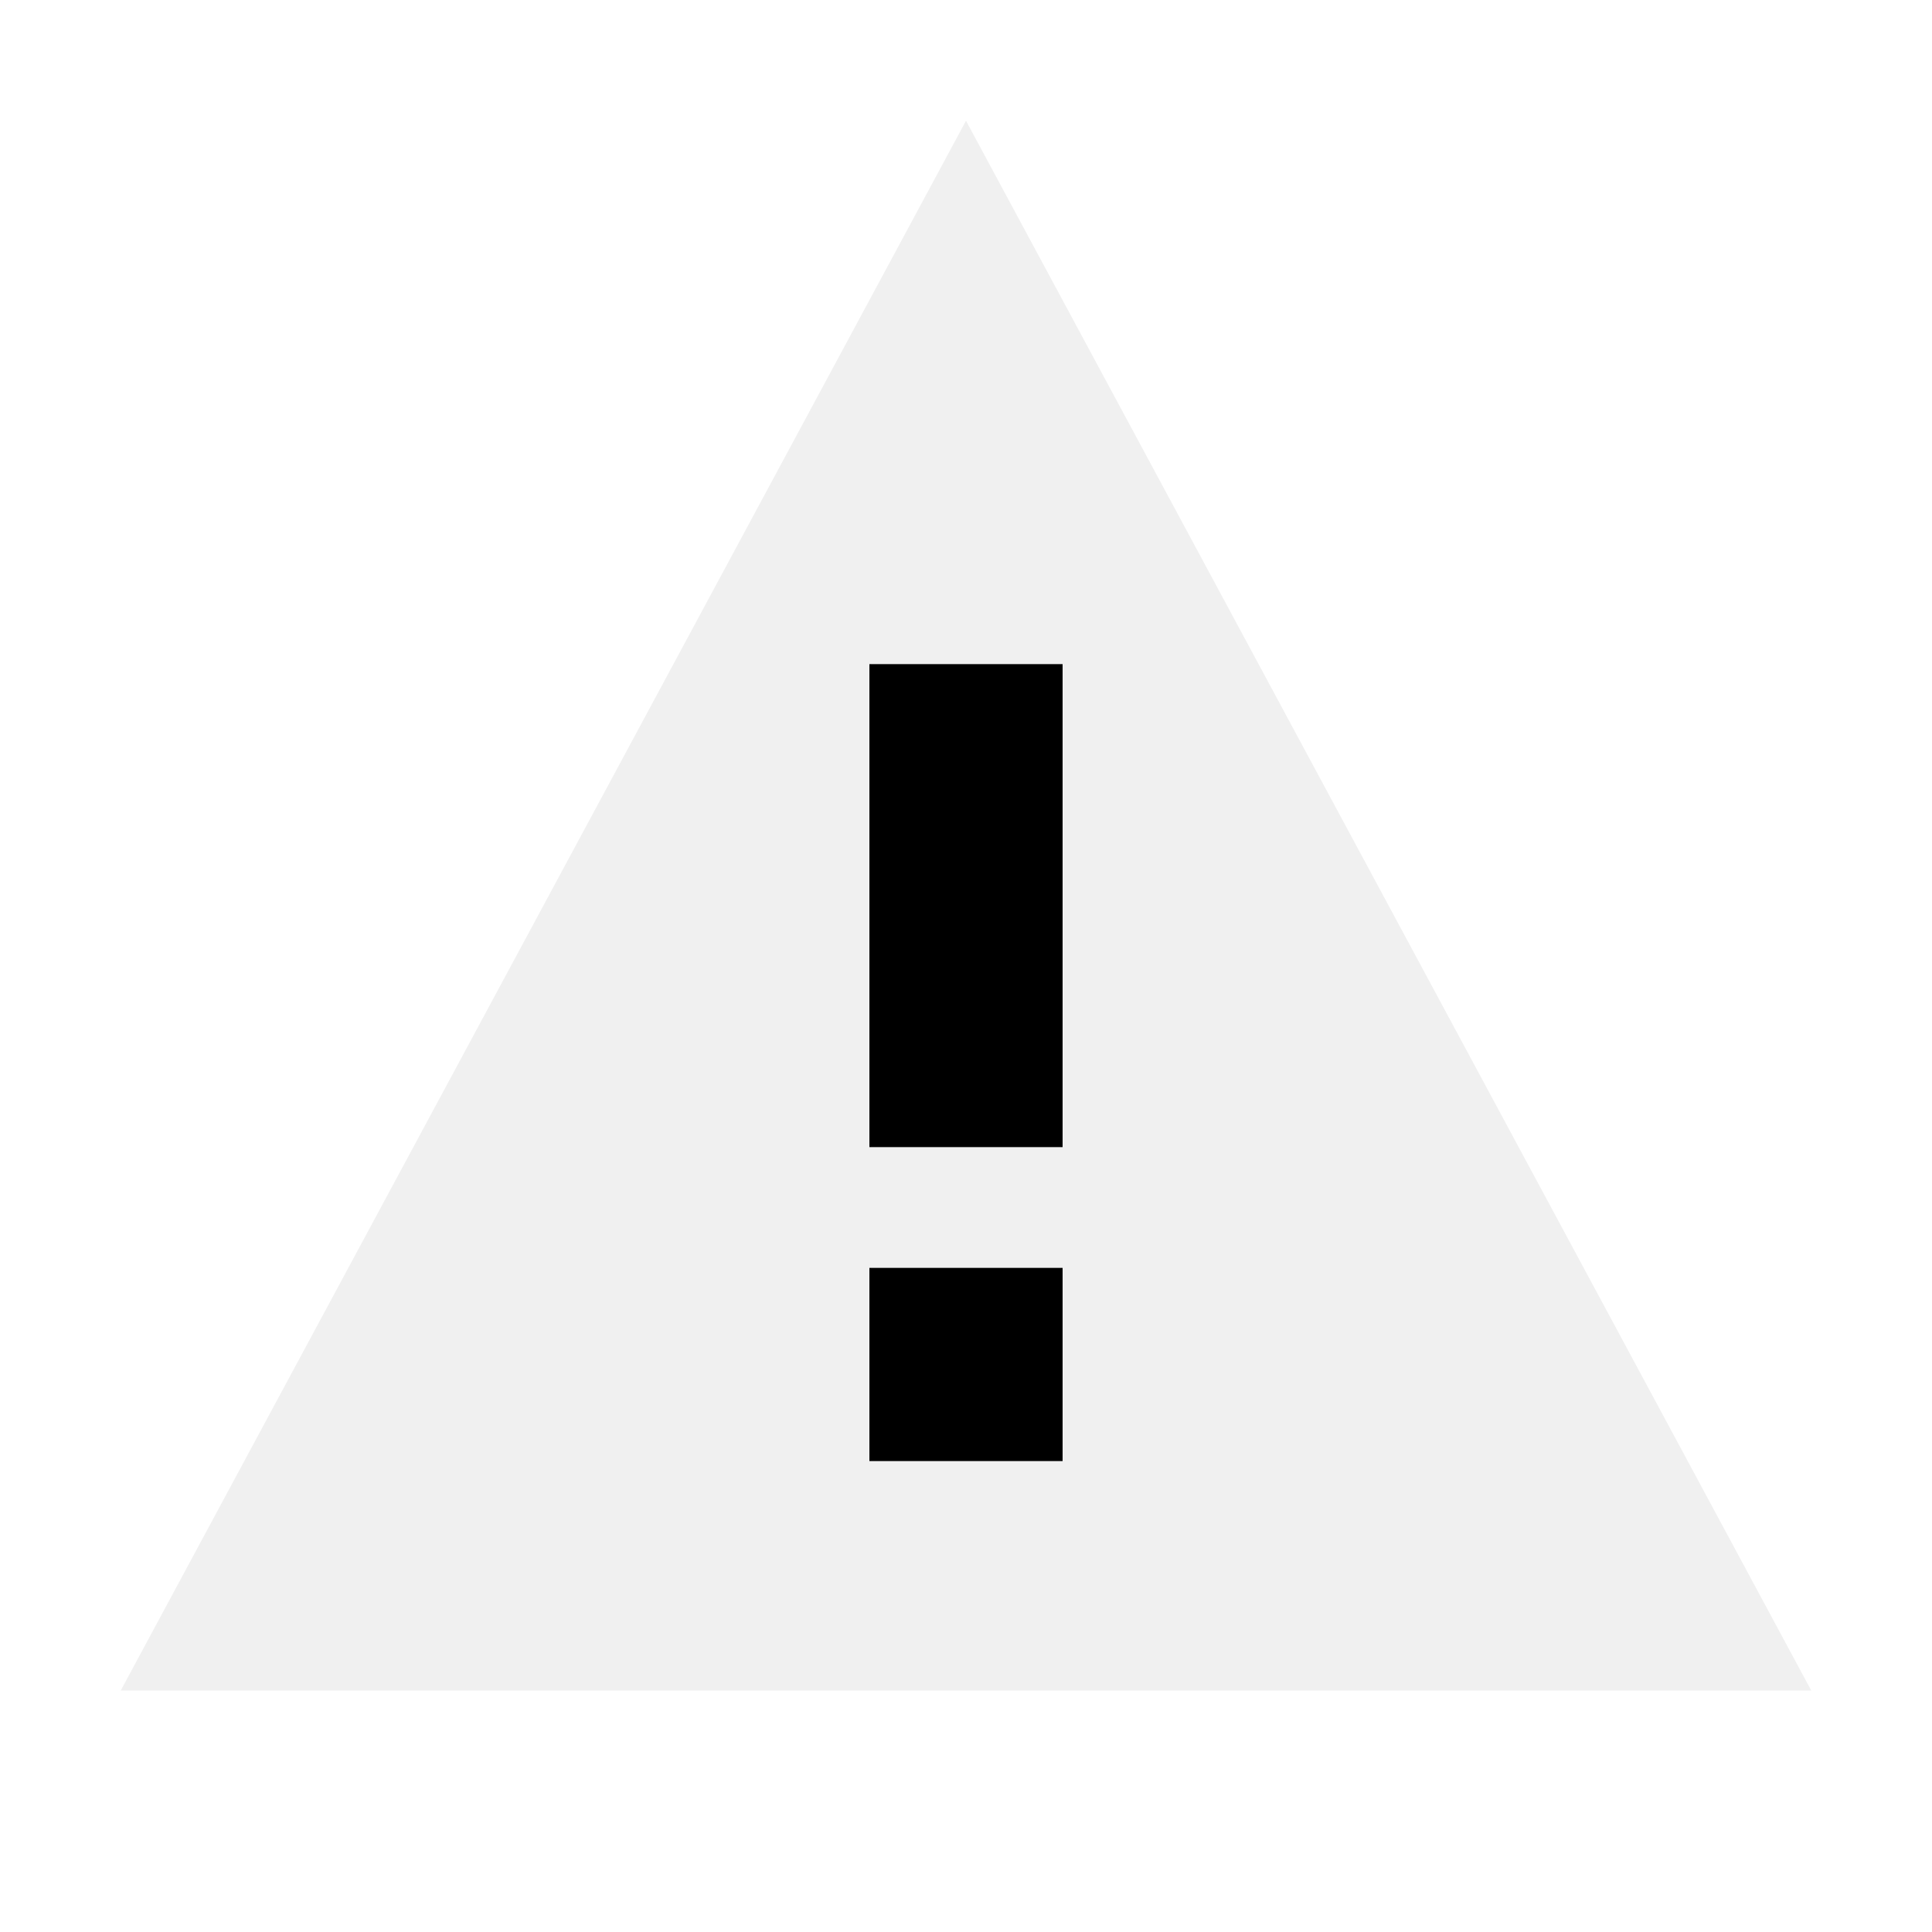
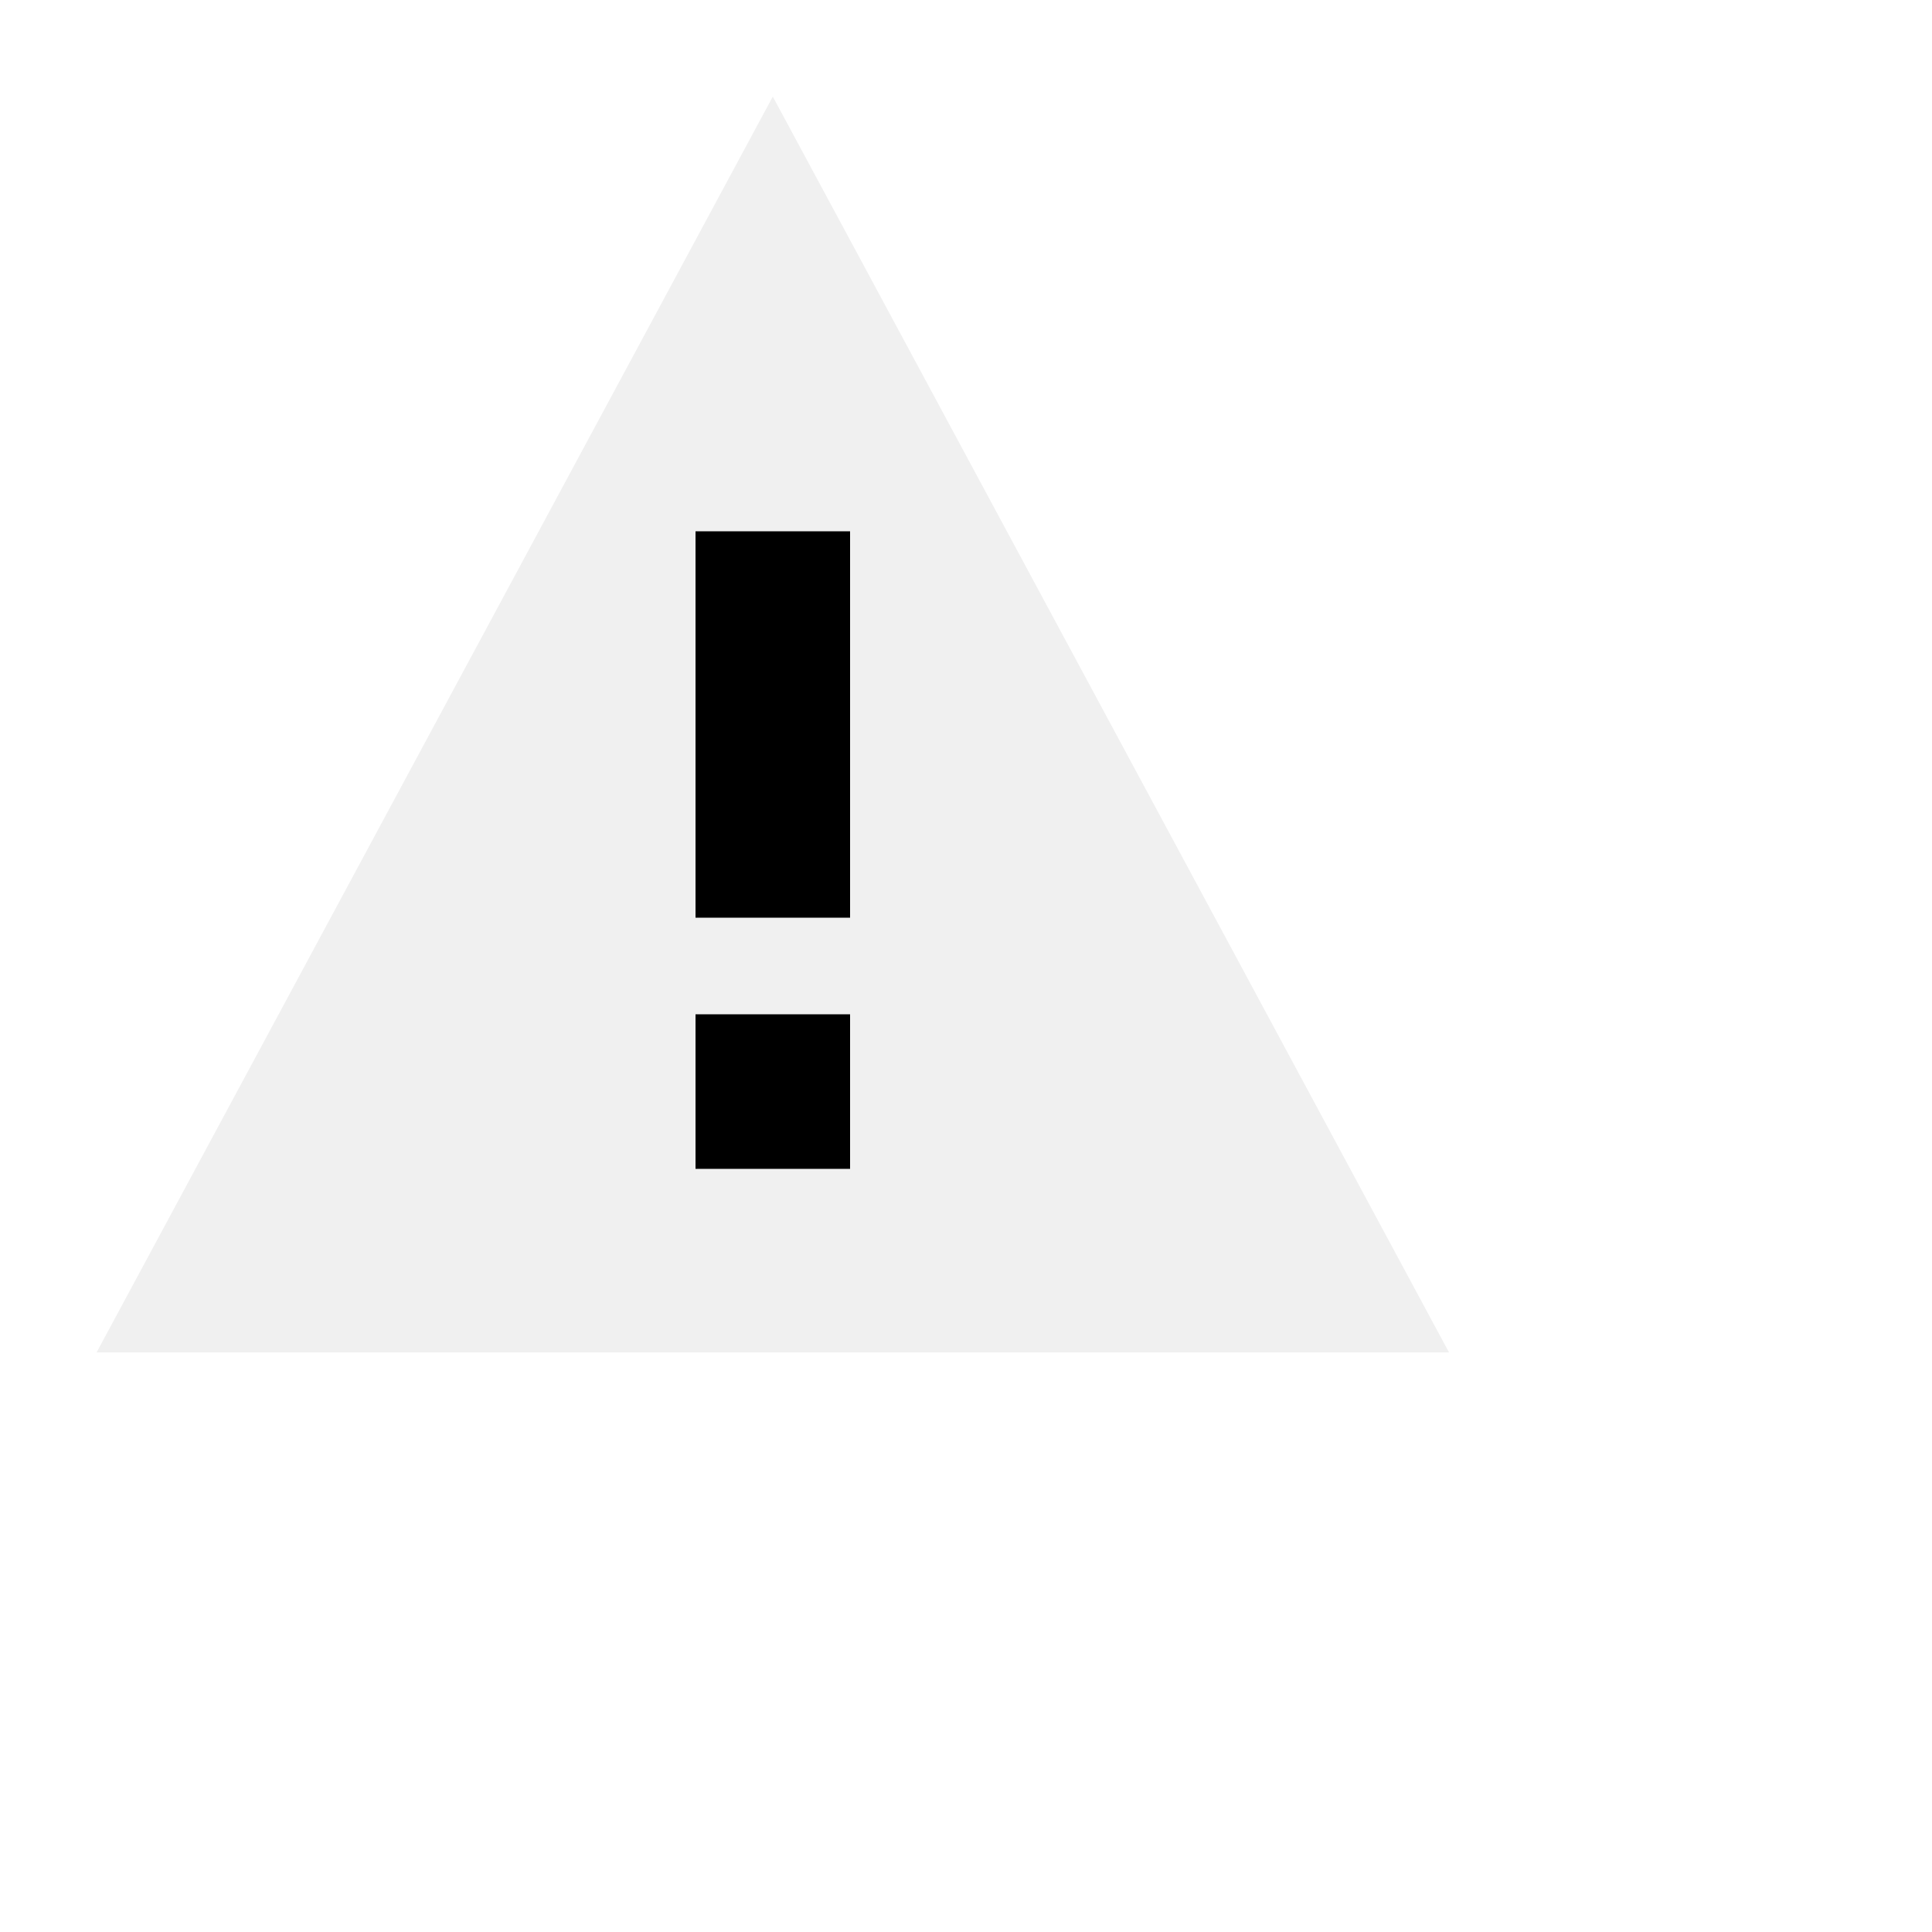
- <svg xmlns="http://www.w3.org/2000/svg" width="16" height="16" viewBox="0 0 16 16">
+ <svg xmlns="http://www.w3.org/2000/svg" width="32" height="32" viewBox="0 0 20 20">
  <path d="M8 1 L15 14 L1 14 Z" fill="#f0f0f0" />
  <rect x="7.2" y="5.5" width="1.6" height="4" fill="hole" />
  <rect x="7.2" y="10.5" width="1.6" height="1.6" fill="hole" />
</svg>
